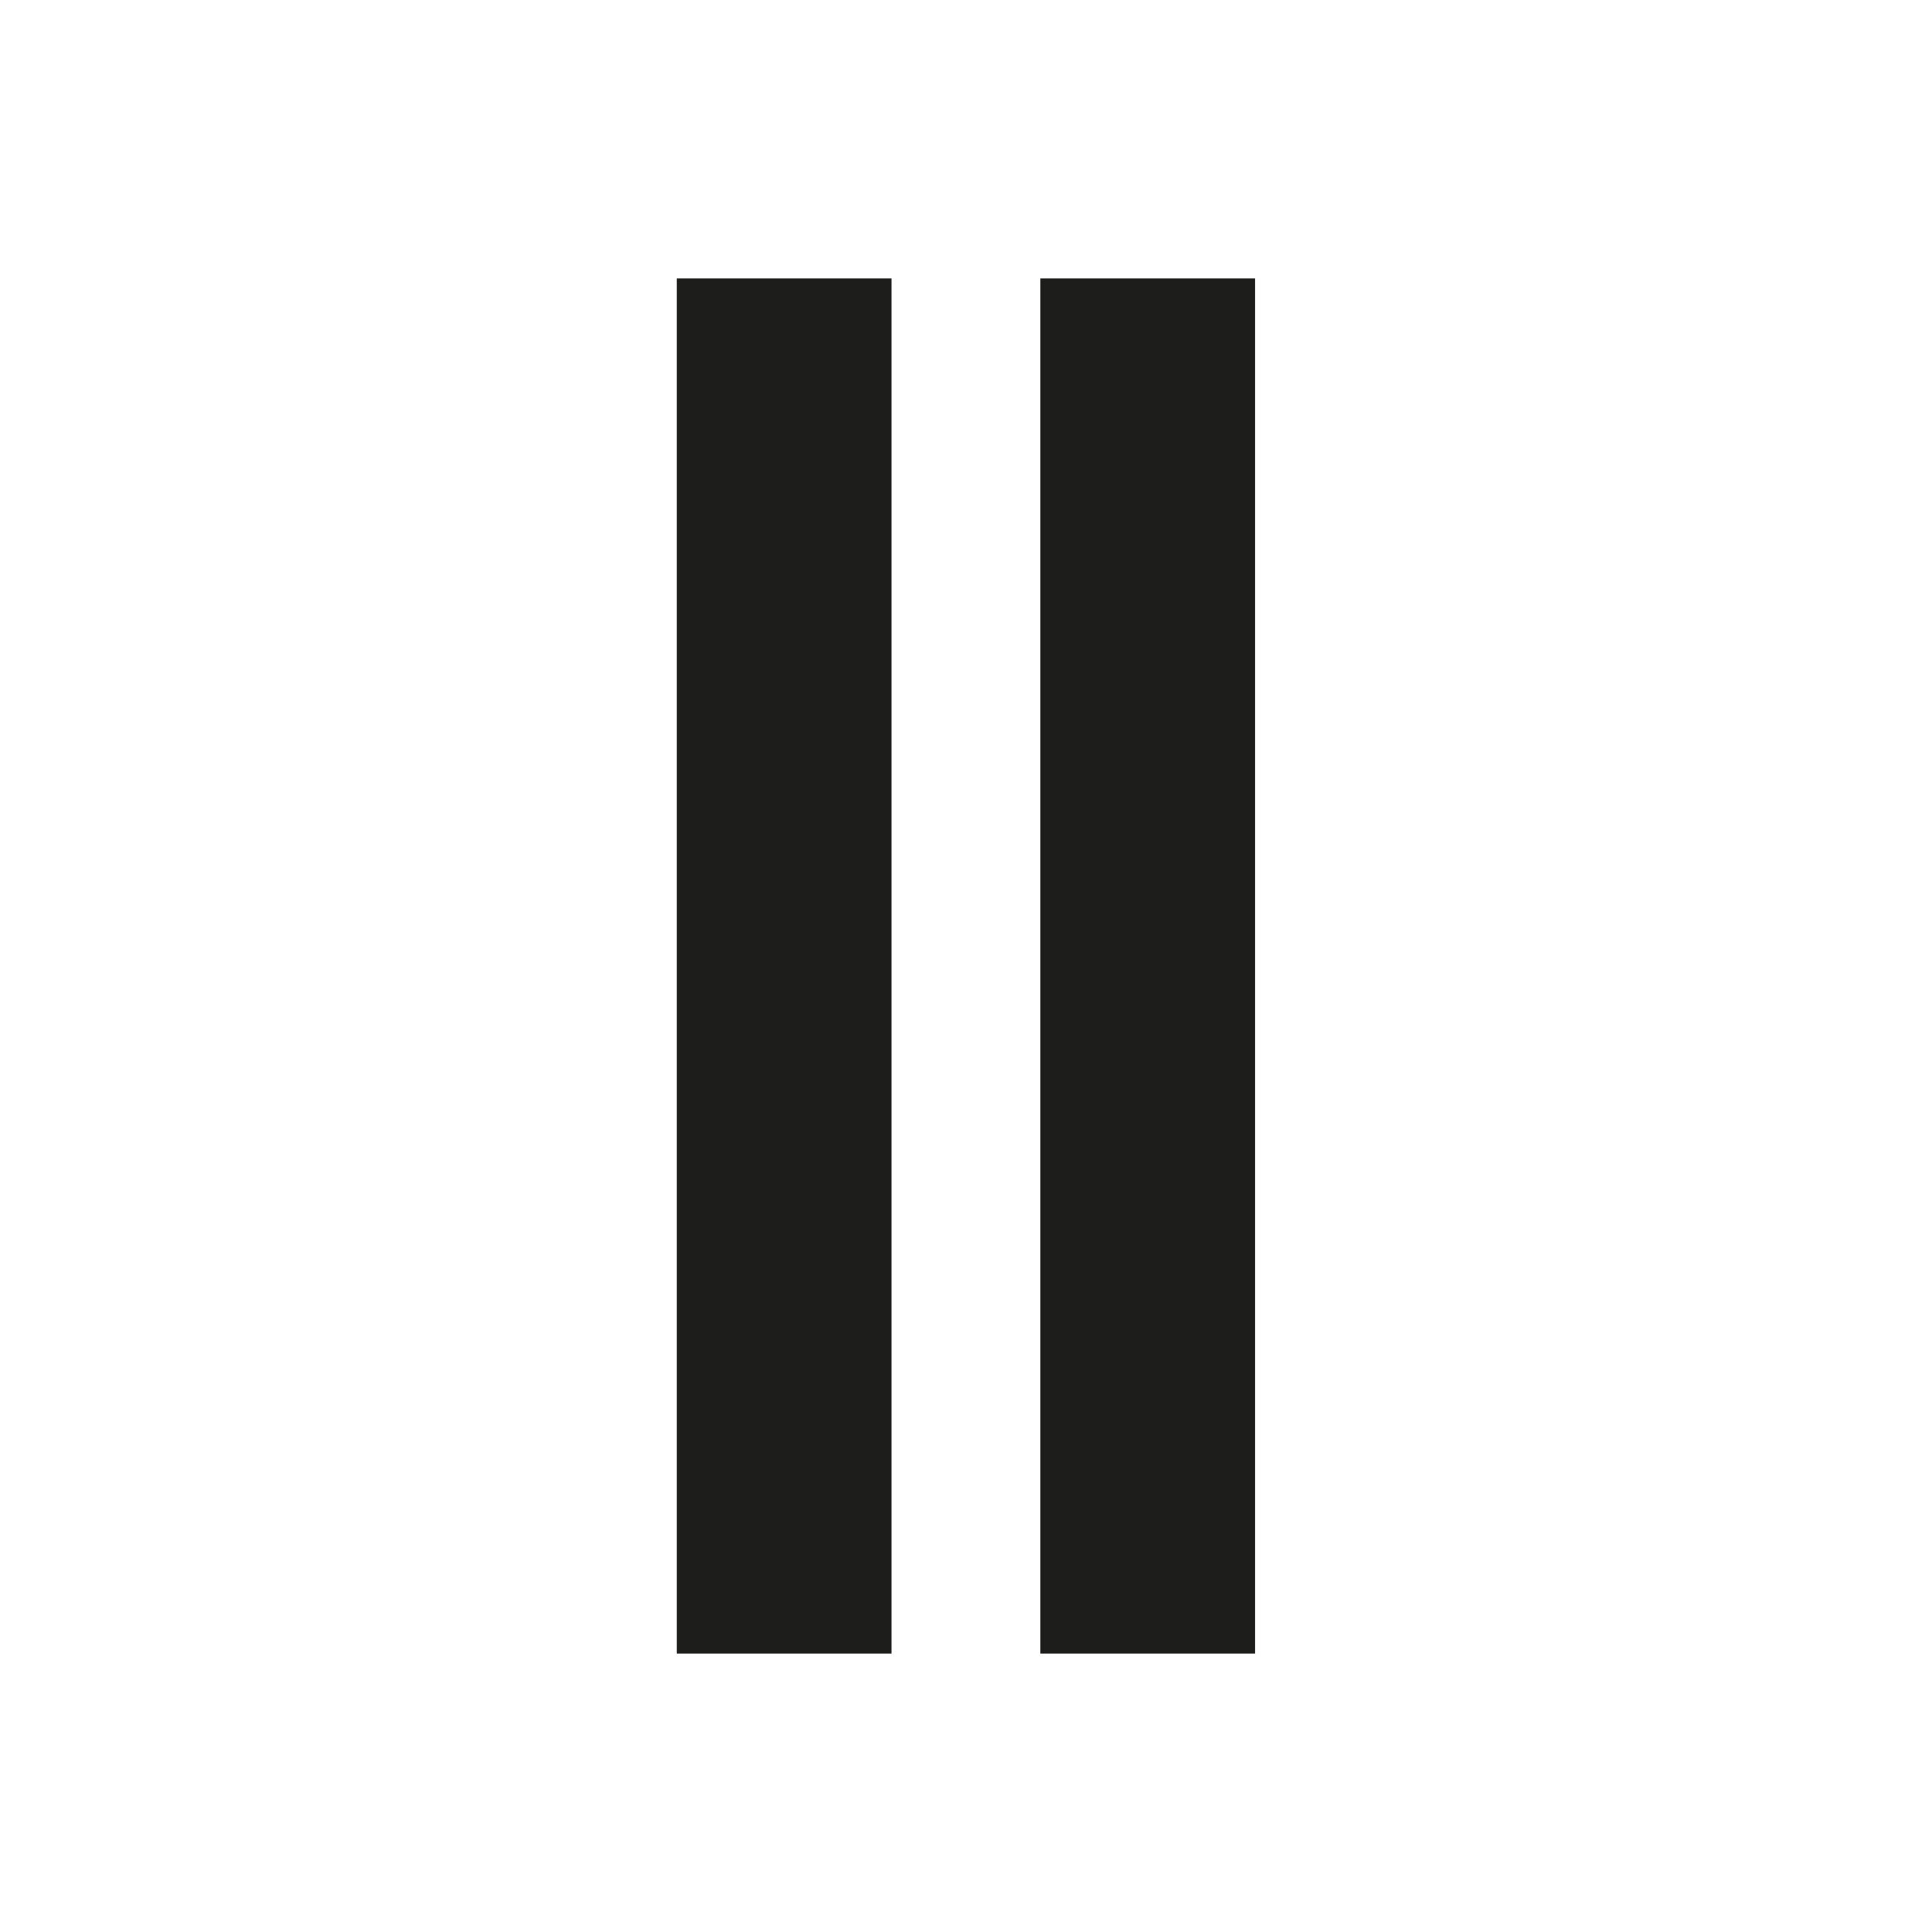
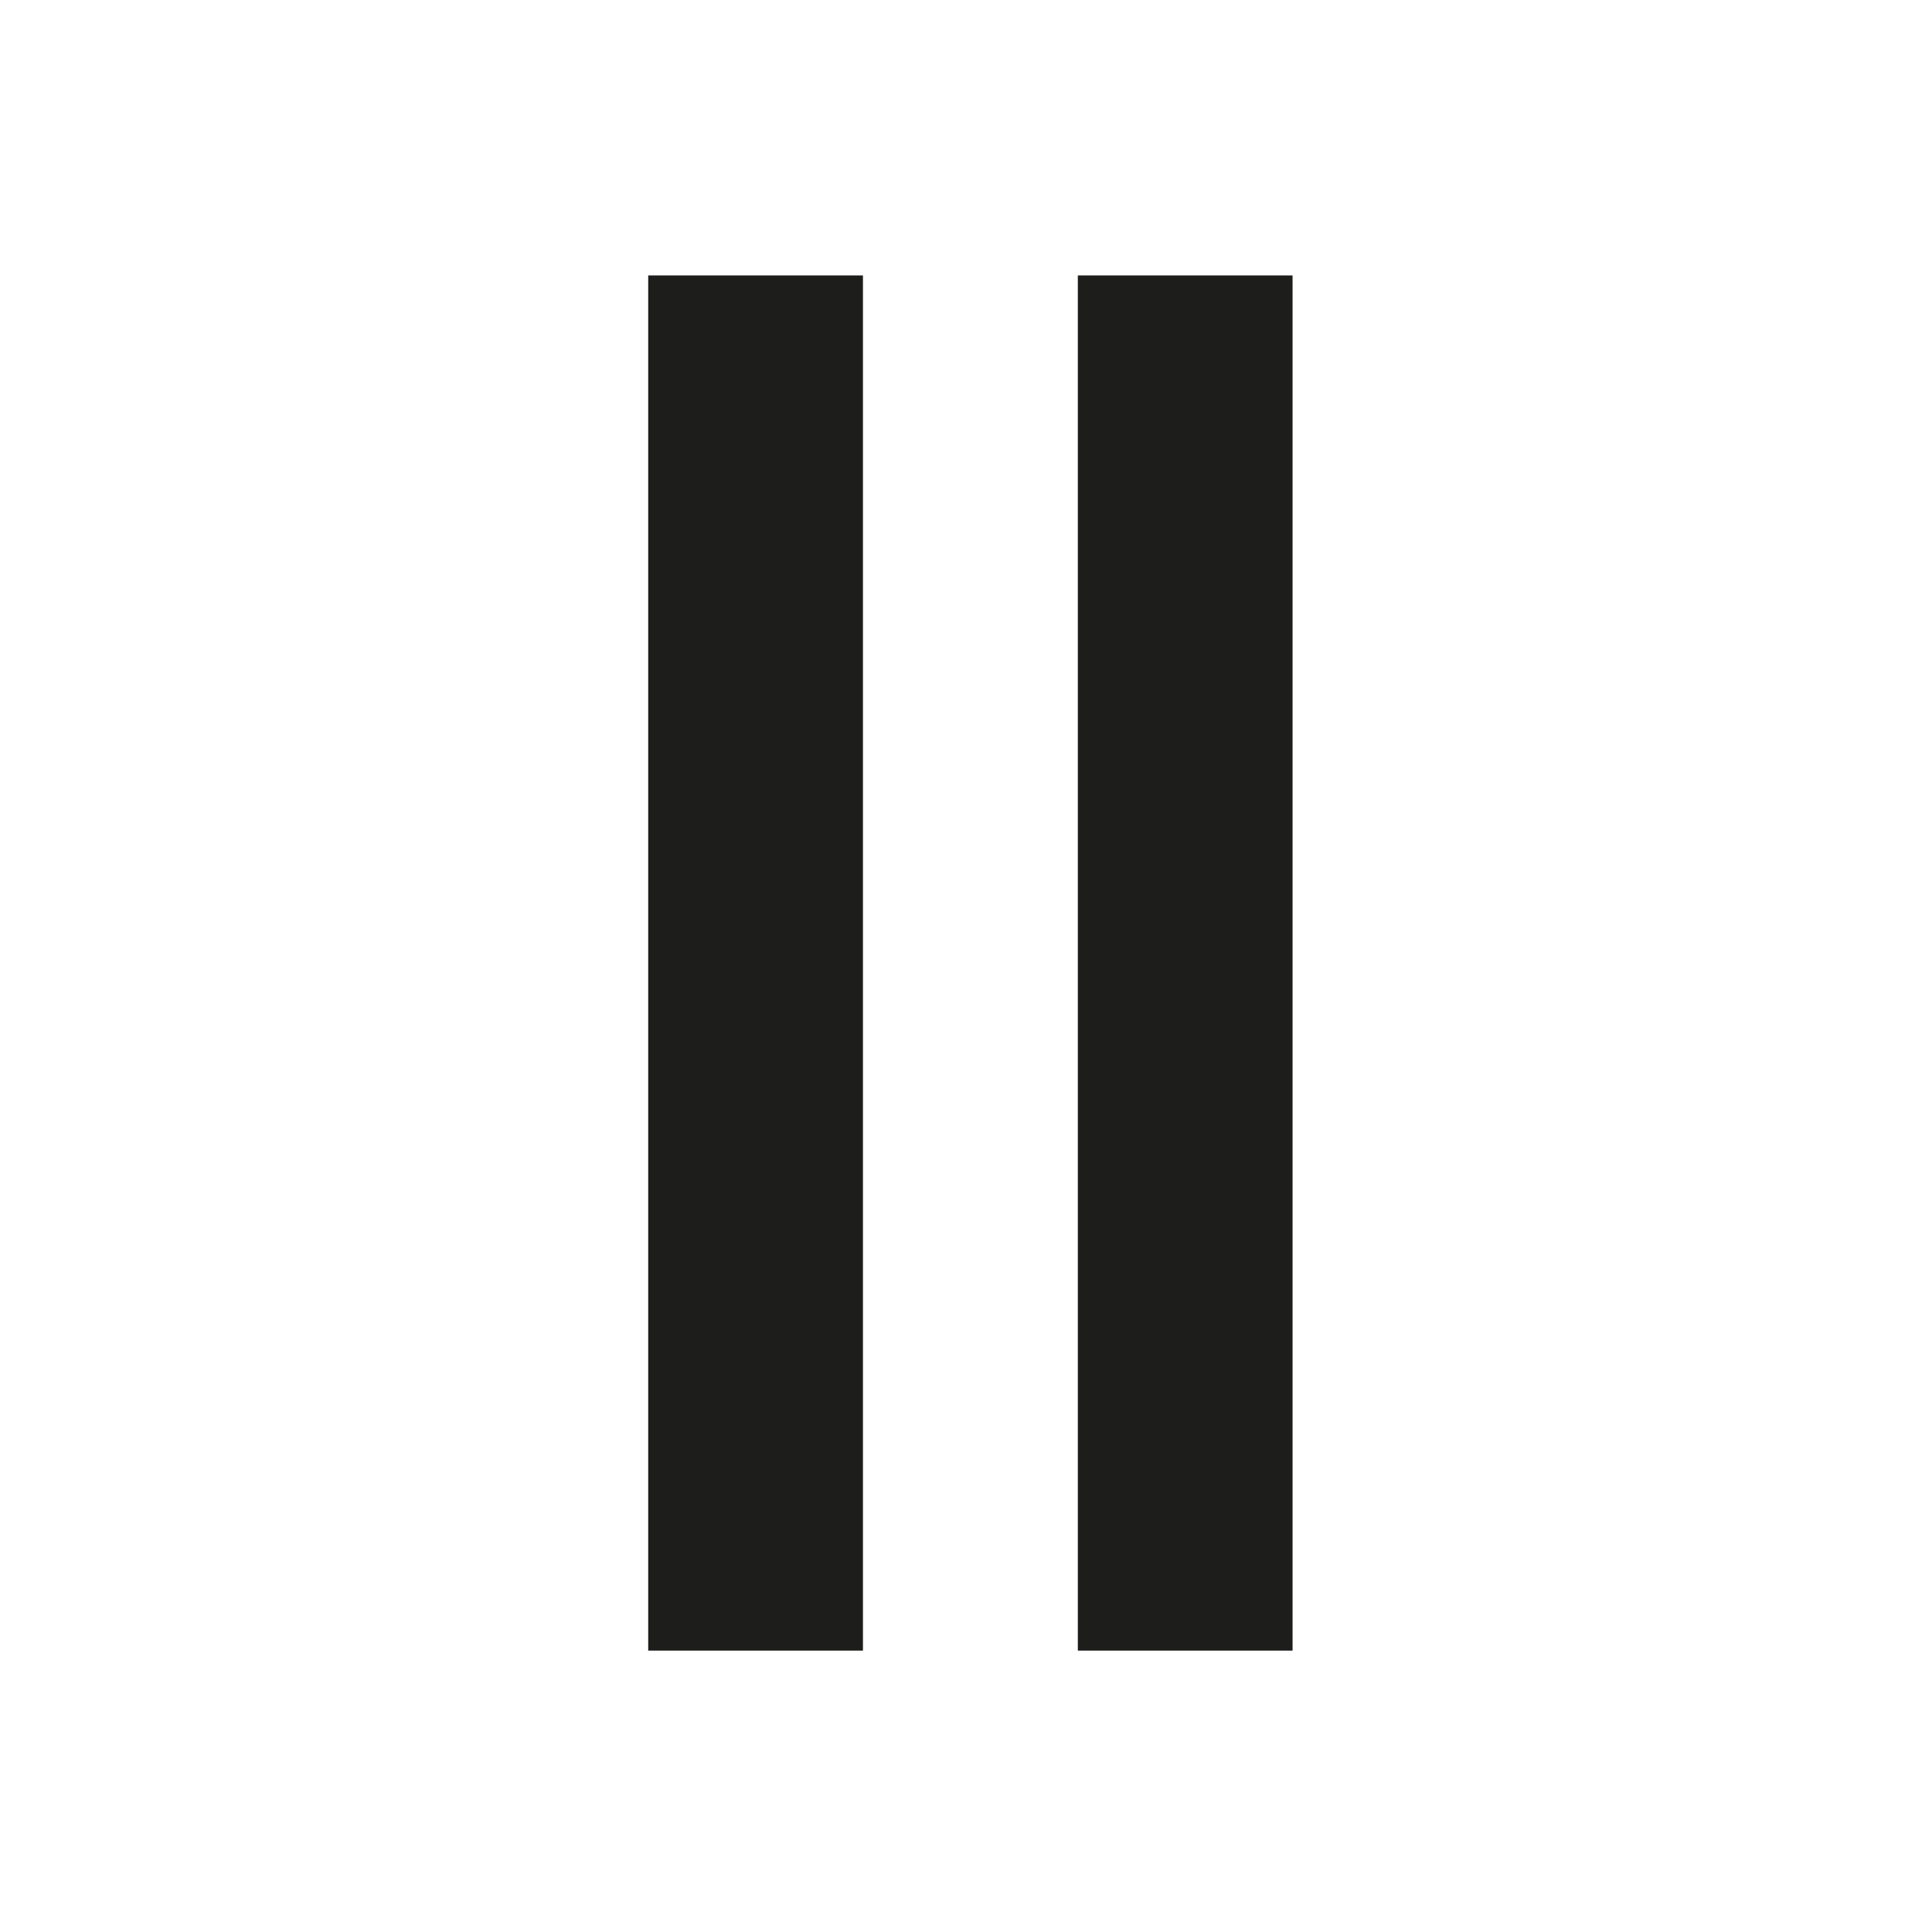
<svg xmlns="http://www.w3.org/2000/svg" version="1.1" id="Laag_1" x="0px" y="0px" viewBox="0 0 129.83 129.83" style="enable-background:new 0 0 129.83 129.83;" xml:space="preserve">
  <style type="text/css">
	.st0{fill:#1D1D1B;}
</style>
-   <rect x="69.91" y="18.71" class="st0" width="14.43" height="92.41" />
-   <rect x="45.48" y="18.71" class="st0" width="14.43" height="92.41" />
+   <rect x="72.43" y="18.51" class="st0" width="14.43" height="92.41" />
+   <rect x="43.56" y="18.51" class="st0" width="14.43" height="92.41" />
</svg>
